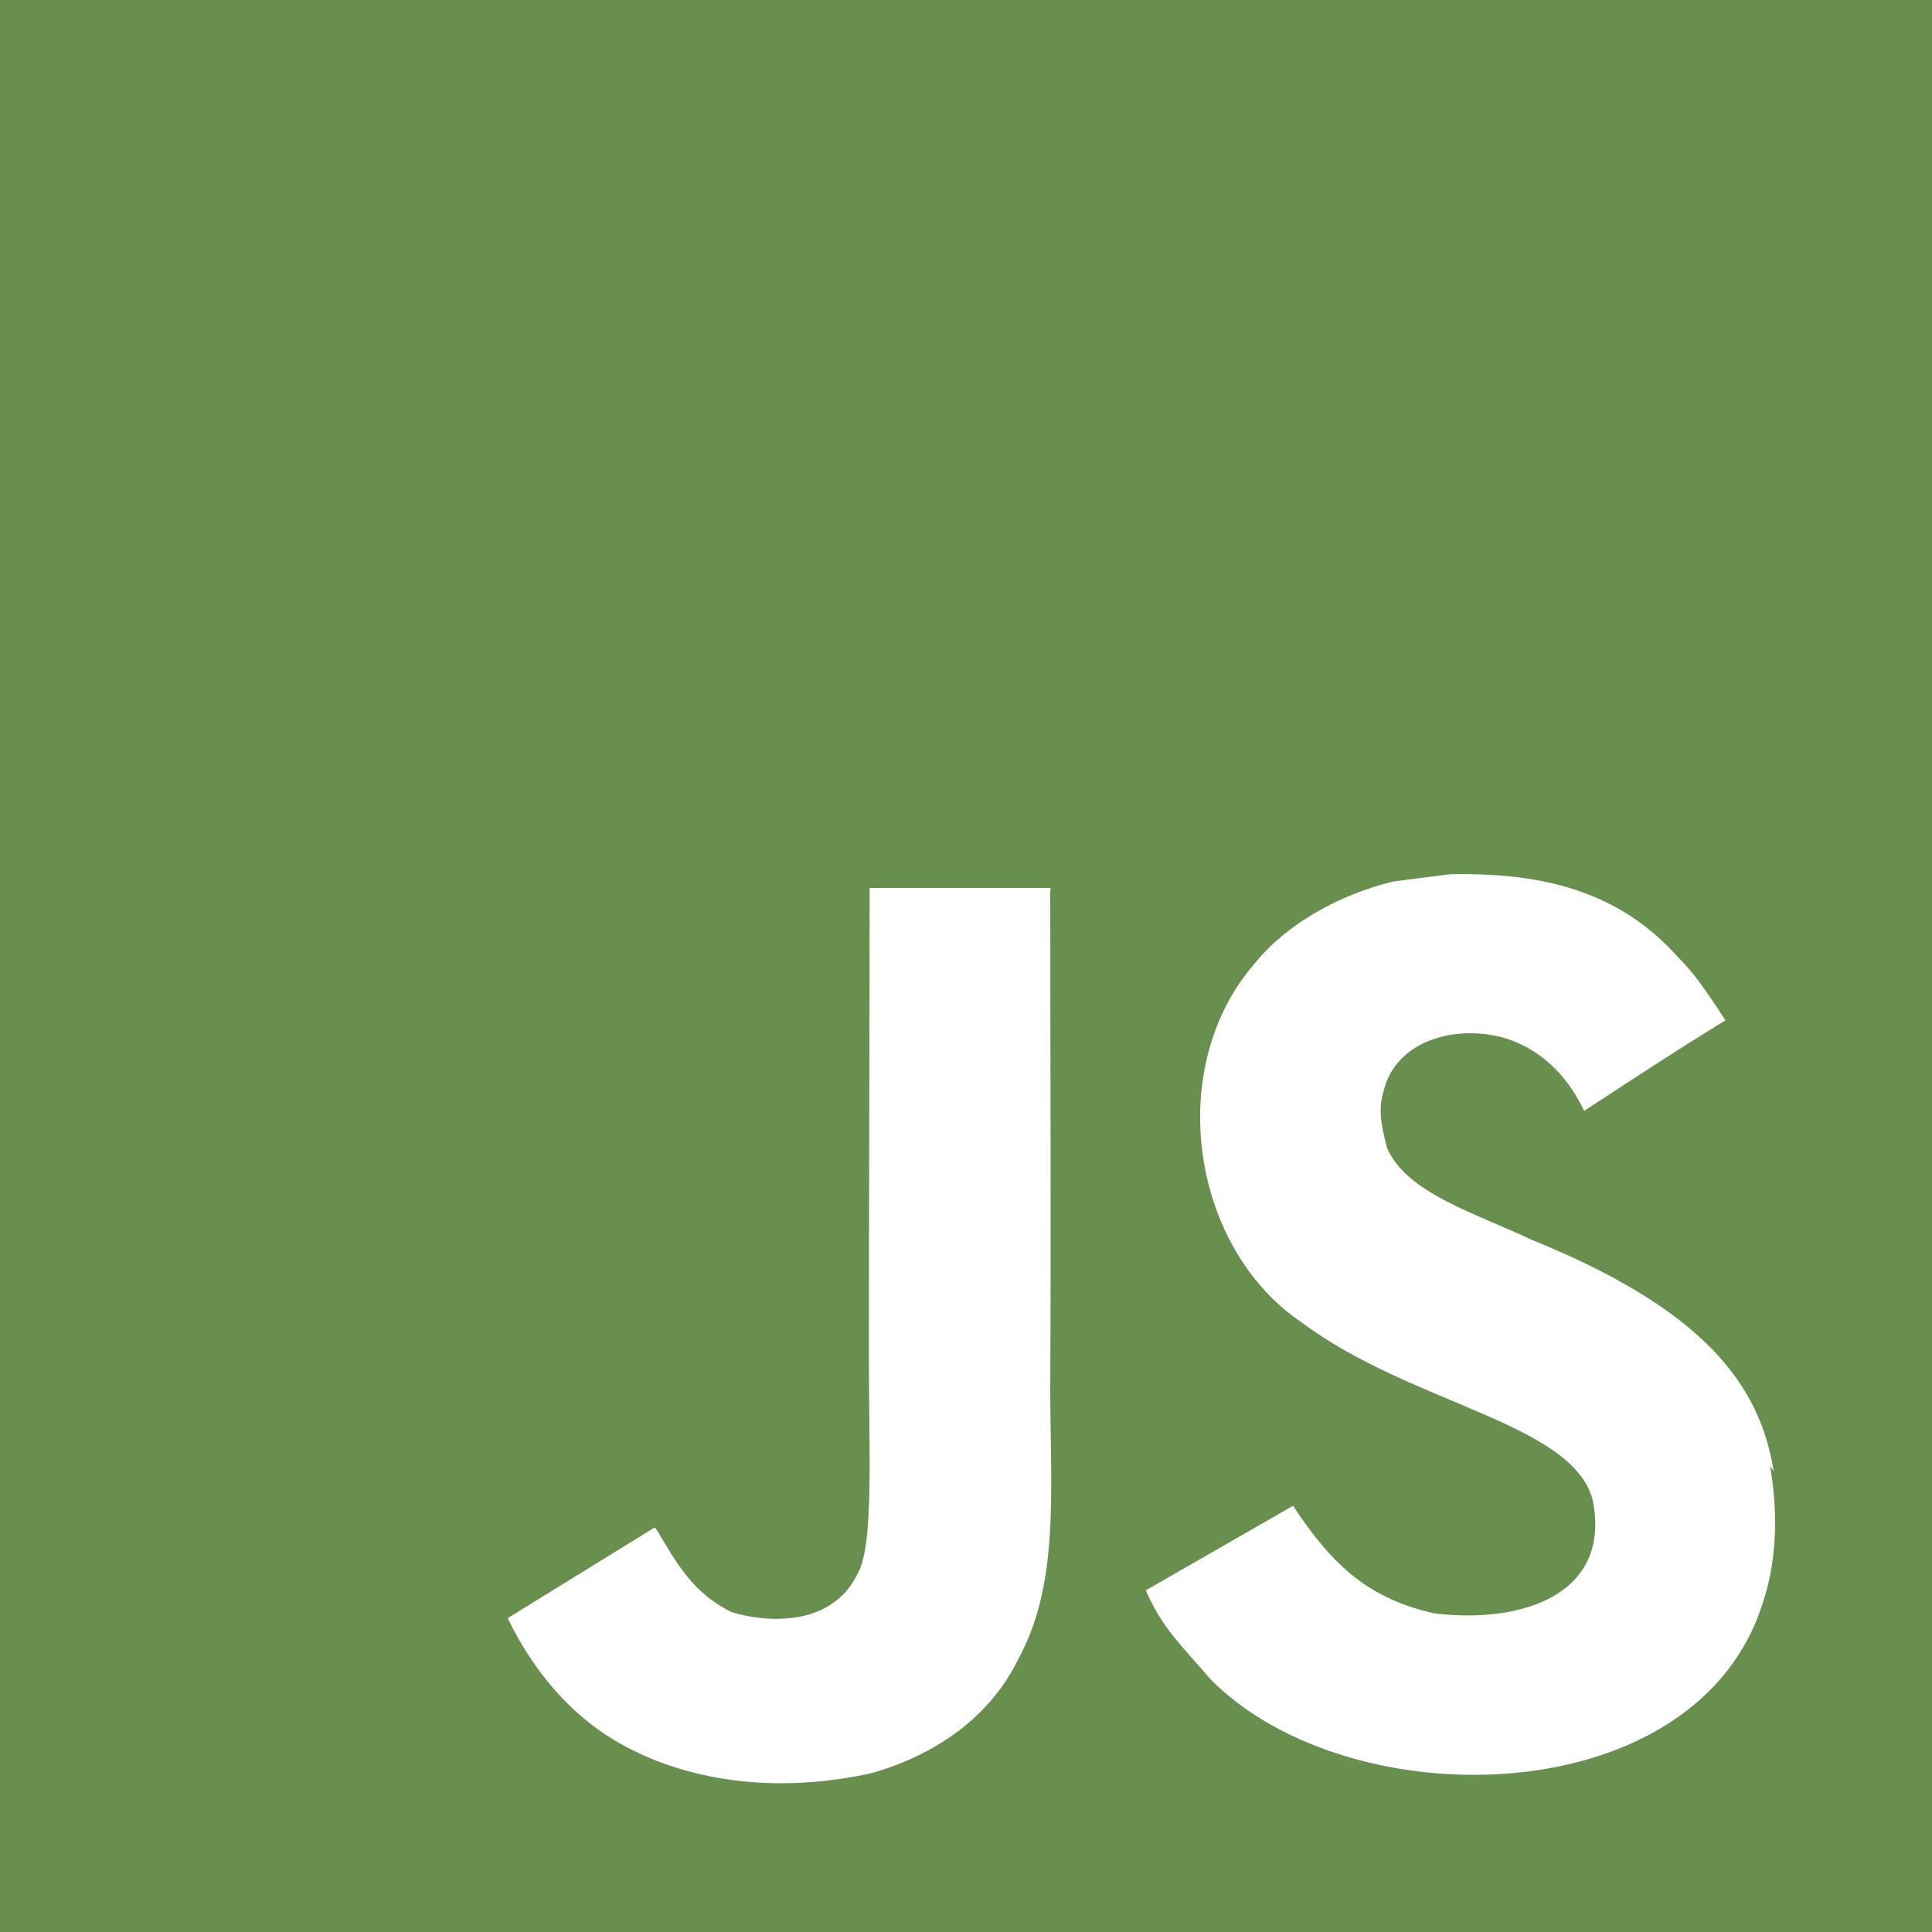
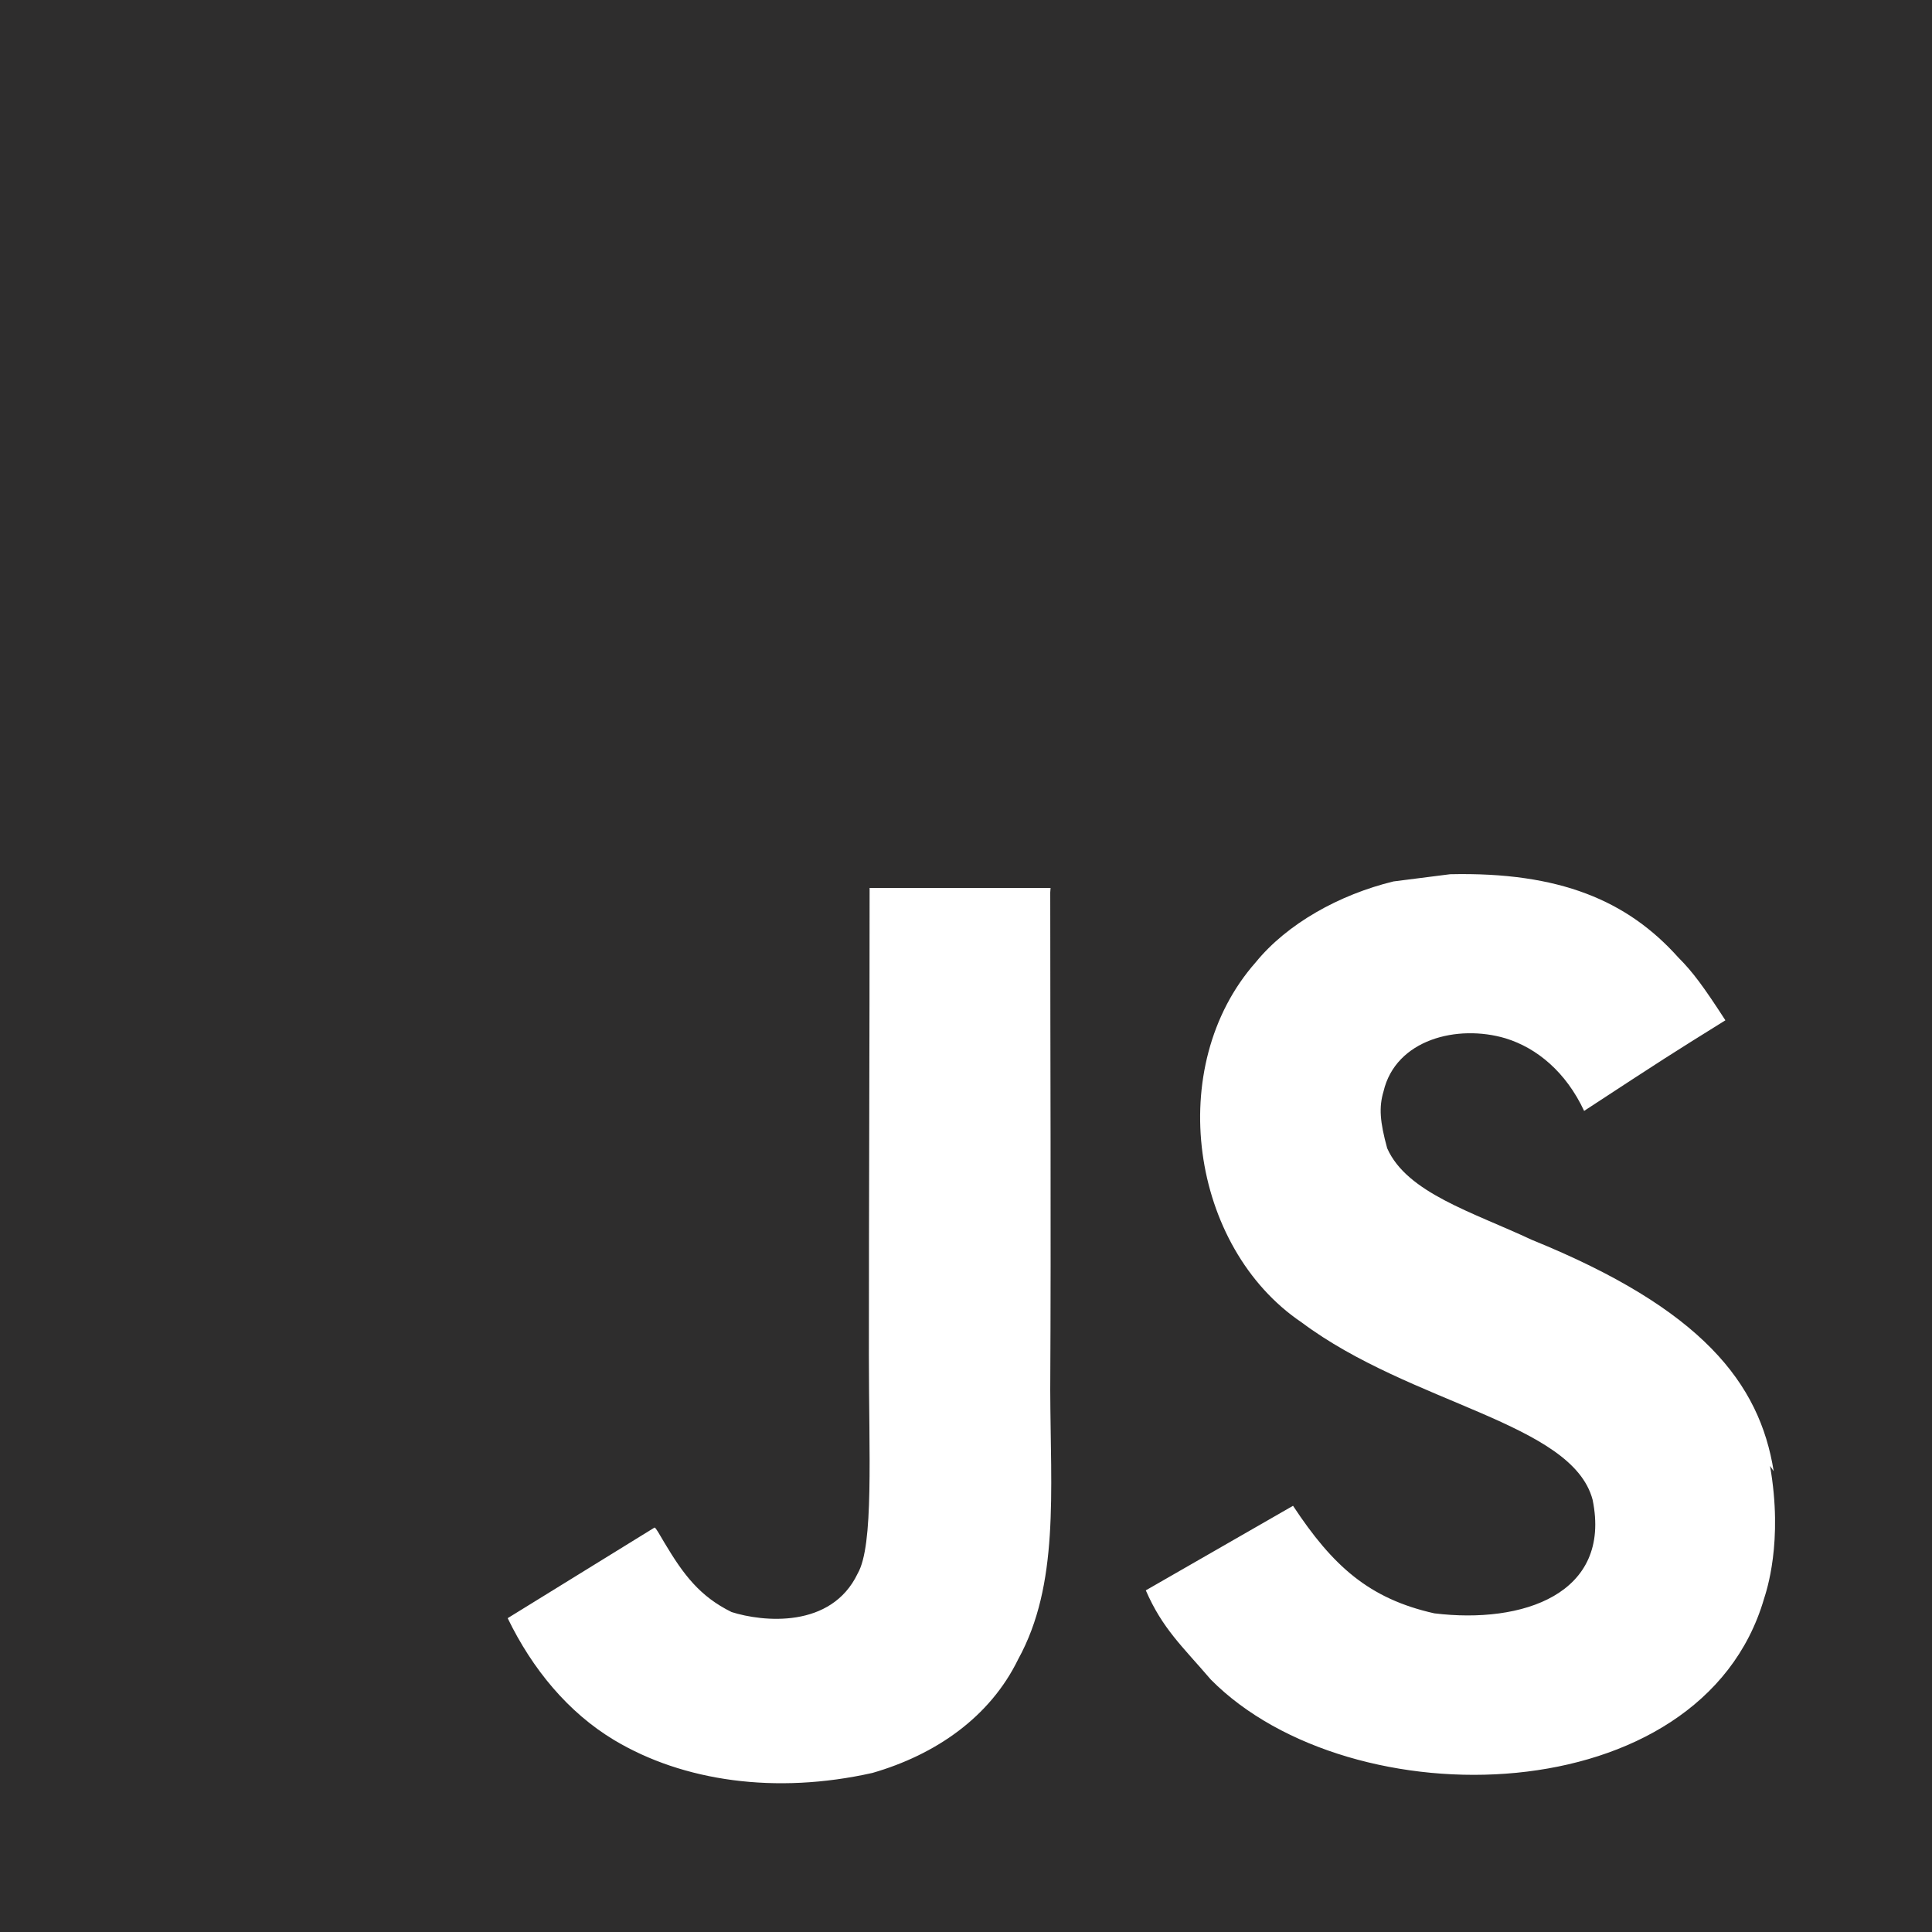
<svg xmlns="http://www.w3.org/2000/svg" width="48" height="48" viewBox="0 0 48 48" fill="none">
-   <path d="M0 0H48V48H0V0ZM44.067 36.552C43.717 34.363 42.291 32.523 38.061 30.805C36.589 30.115 34.955 29.637 34.464 28.528C34.283 27.867 34.256 27.509 34.373 27.117C34.675 25.827 36.205 25.44 37.405 25.797C38.187 26.037 38.907 26.637 39.357 27.6C41.424 26.248 41.424 26.248 42.867 25.349C42.325 24.512 42.056 24.147 41.696 23.787C40.435 22.379 38.755 21.659 36.027 21.72L34.619 21.899C33.267 22.229 31.976 22.952 31.197 23.909C28.917 26.491 29.576 30.989 32.336 32.853C35.064 34.893 39.059 35.341 39.568 37.261C40.048 39.603 37.829 40.352 35.635 40.083C34.016 39.72 33.115 38.912 32.125 37.411L28.467 39.512C28.885 40.469 29.365 40.891 30.085 41.731C33.565 45.24 42.267 45.061 43.827 39.72C43.883 39.541 44.307 38.312 43.976 36.421L44.067 36.552ZM26.101 22.061H21.605C21.605 25.936 21.587 29.789 21.587 33.672C21.587 36.136 21.712 38.397 21.309 39.093C20.651 40.472 18.947 40.296 18.176 40.051C17.384 39.661 16.981 39.12 16.515 38.341C16.389 38.133 16.296 37.952 16.261 37.952L12.613 40.203C13.224 41.464 14.115 42.547 15.264 43.235C16.973 44.256 19.269 44.587 21.675 44.048C23.243 43.595 24.595 42.664 25.296 41.224C26.32 39.365 26.101 37.083 26.093 34.533C26.115 30.424 26.093 26.312 26.093 22.173L26.101 22.061Z" fill="#688F4E" />
+   <path d="M0 0H48V48H0V0ZM44.067 36.552C43.717 34.363 42.291 32.523 38.061 30.805C36.589 30.115 34.955 29.637 34.464 28.528C34.283 27.867 34.256 27.509 34.373 27.117C34.675 25.827 36.205 25.44 37.405 25.797C38.187 26.037 38.907 26.637 39.357 27.6C41.424 26.248 41.424 26.248 42.867 25.349C42.325 24.512 42.056 24.147 41.696 23.787C40.435 22.379 38.755 21.659 36.027 21.72L34.619 21.899C33.267 22.229 31.976 22.952 31.197 23.909C28.917 26.491 29.576 30.989 32.336 32.853C35.064 34.893 39.059 35.341 39.568 37.261C40.048 39.603 37.829 40.352 35.635 40.083C34.016 39.72 33.115 38.912 32.125 37.411L28.467 39.512C28.885 40.469 29.365 40.891 30.085 41.731C33.565 45.24 42.267 45.061 43.827 39.72C43.883 39.541 44.307 38.312 43.976 36.421L44.067 36.552ZM26.101 22.061H21.605C21.605 25.936 21.587 29.789 21.587 33.672C21.587 36.136 21.712 38.397 21.309 39.093C20.651 40.472 18.947 40.296 18.176 40.051C17.384 39.661 16.981 39.12 16.515 38.341C16.389 38.133 16.296 37.952 16.261 37.952L12.613 40.203C13.224 41.464 14.115 42.547 15.264 43.235C16.973 44.256 19.269 44.587 21.675 44.048C23.243 43.595 24.595 42.664 25.296 41.224C26.32 39.365 26.101 37.083 26.093 34.533C26.115 30.424 26.093 26.312 26.093 22.173L26.101 22.061Z" fill="#2E2D2D" />
</svg>
